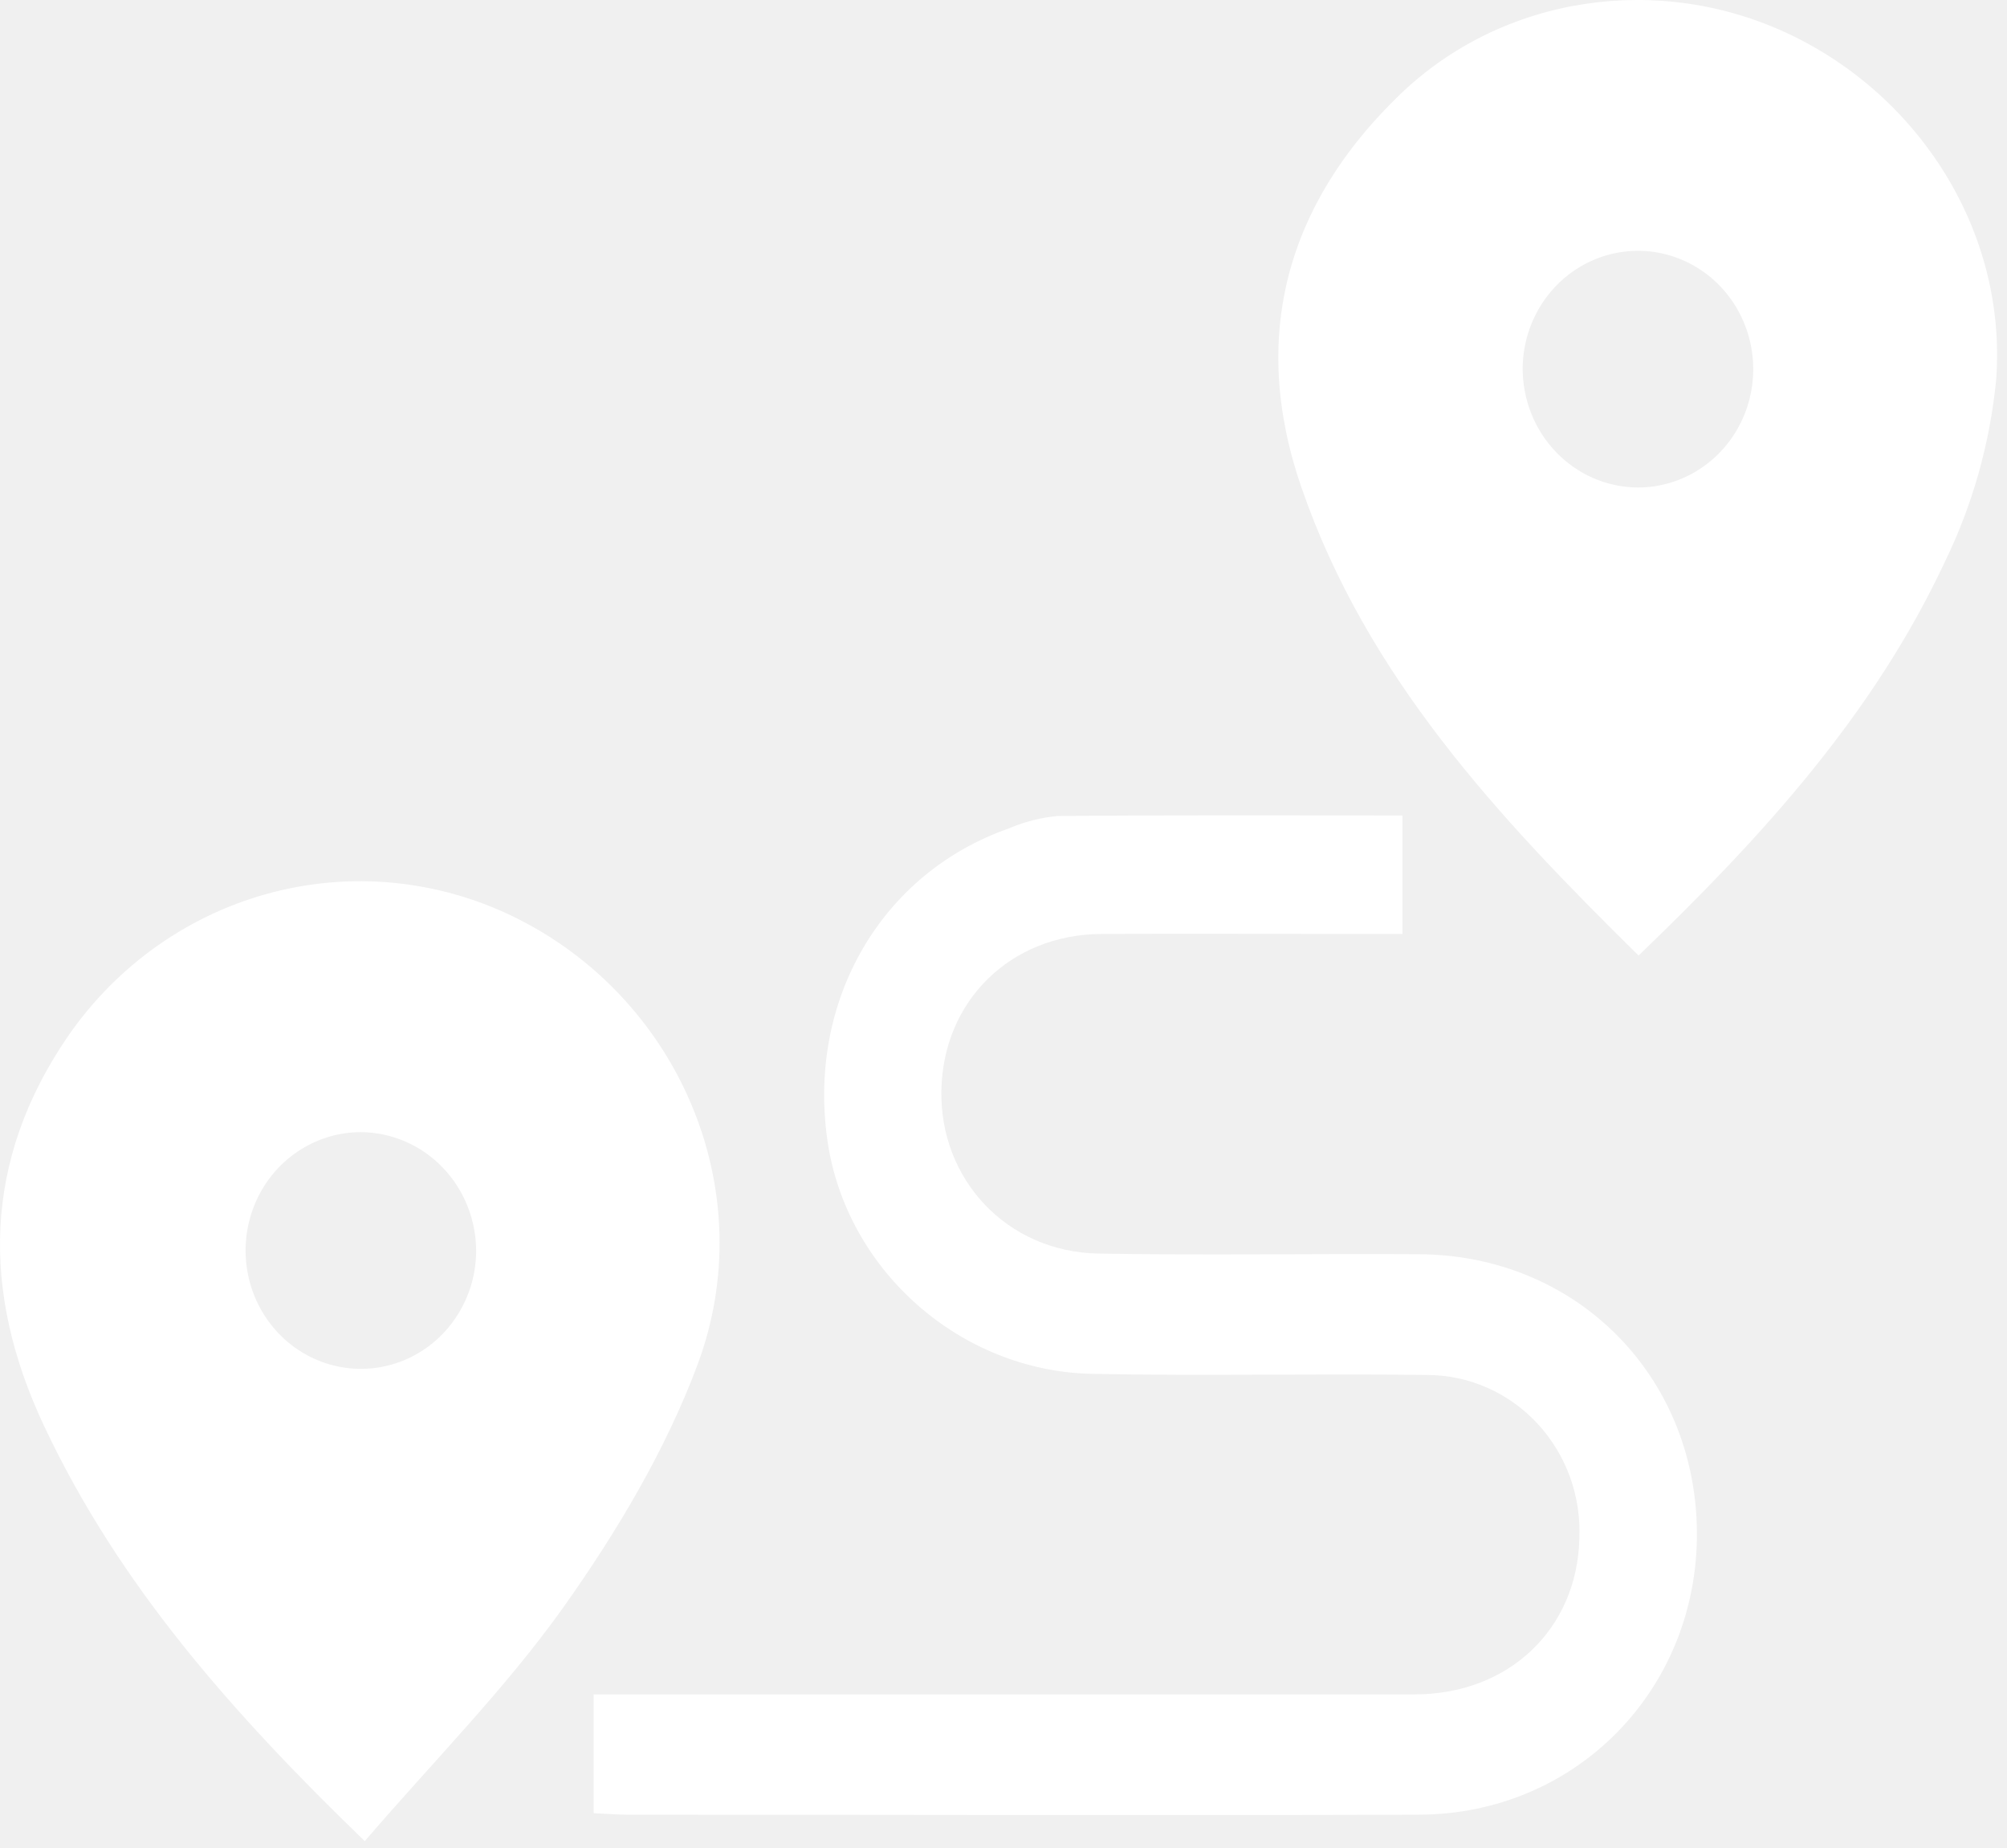
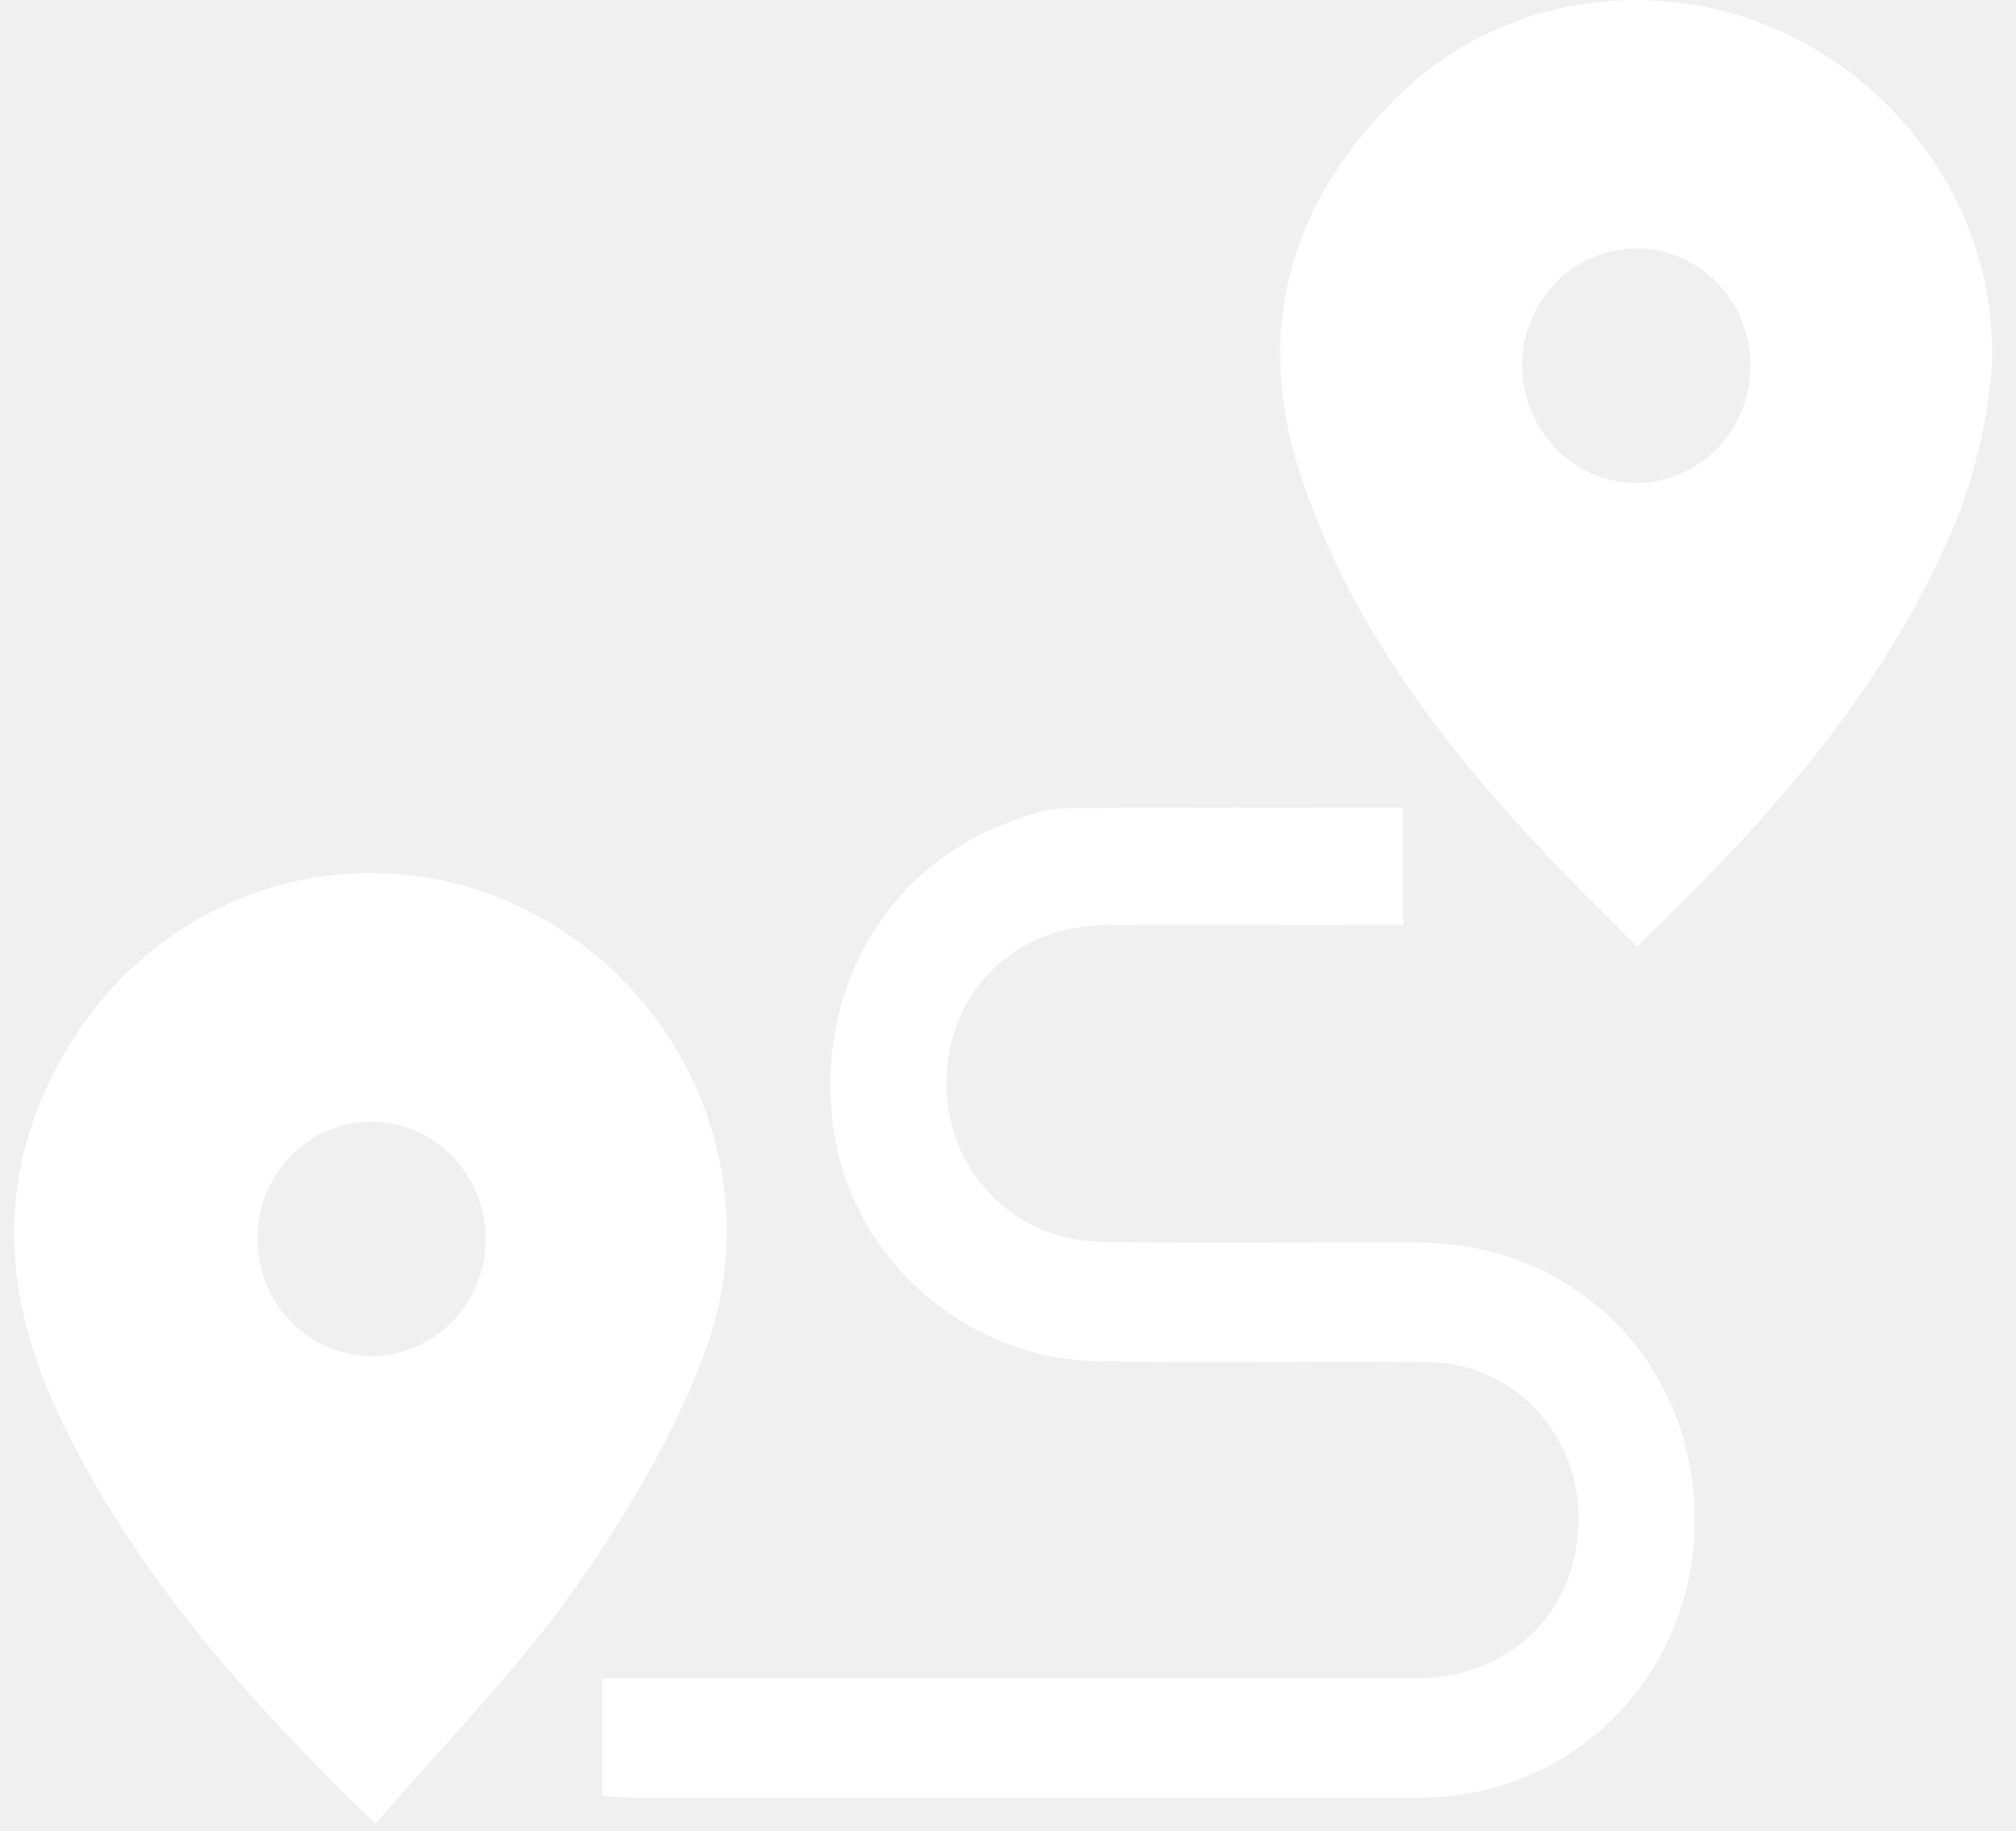
- <svg xmlns="http://www.w3.org/2000/svg" width="63" height="58" viewBox="0 0 63 58" fill="none">
+ <svg xmlns="http://www.w3.org/2000/svg" width="65" height="59" viewBox="0 0 63 58" fill="none">
  <path d="M11.45 57.795C7.285 53.77 3.73 49.746 1.385 44.765C-0.6 40.55 -0.538 36.425 2.135 32.526C3.696 30.266 5.997 28.658 8.618 27.996C11.239 27.334 14.004 27.663 16.409 28.922C21.399 31.528 23.901 37.474 21.892 42.849C20.885 45.54 19.356 48.098 17.695 50.44C15.86 53.021 13.603 55.287 11.45 57.795ZM11.335 35.539C10.621 35.538 9.923 35.753 9.328 36.158C8.733 36.563 8.268 37.139 7.992 37.815C7.715 38.49 7.639 39.234 7.774 39.954C7.908 40.673 8.246 41.336 8.747 41.858C9.247 42.381 9.886 42.74 10.585 42.89C11.283 43.041 12.009 42.976 12.672 42.704C13.334 42.432 13.904 41.965 14.308 41.361C14.713 40.758 14.935 40.045 14.946 39.312C14.951 38.821 14.861 38.333 14.682 37.877C14.502 37.42 14.237 37.005 13.901 36.655C13.565 36.304 13.165 36.025 12.724 35.834C12.282 35.642 11.809 35.542 11.33 35.539H11.335Z" fill="white" />
  <path d="M51.435 29.995C47.025 25.654 42.907 21.239 40.856 15.313C39.212 10.57 40.393 6.387 43.941 2.971C47.182 -0.151 52.075 -0.857 56.147 1.064C60.27 3.011 63.007 7.297 62.659 11.928C62.464 13.919 61.917 15.858 61.044 17.648C58.805 22.432 55.321 26.26 51.435 29.995ZM51.404 15.303C52.117 15.306 52.816 15.091 53.411 14.687C54.007 14.283 54.472 13.707 54.75 13.032C55.027 12.357 55.104 11.612 54.97 10.892C54.836 10.172 54.498 9.509 53.998 8.986C53.498 8.463 52.859 8.104 52.16 7.953C51.462 7.802 50.735 7.867 50.072 8.139C49.41 8.41 48.84 8.878 48.435 9.481C48.03 10.085 47.808 10.798 47.797 11.53C47.792 12.021 47.881 12.509 48.06 12.964C48.238 13.42 48.503 13.835 48.838 14.185C49.173 14.536 49.572 14.815 50.012 15.007C50.452 15.199 50.925 15.299 51.404 15.303V15.303Z" fill="white" />
  <path d="M18.635 56.918V53.188H20.164C28.245 53.188 36.326 53.188 44.407 53.188C47.369 53.188 49.505 51.13 49.576 48.306C49.606 47.644 49.506 46.983 49.281 46.362C49.056 45.742 48.711 45.174 48.267 44.694C47.823 44.214 47.289 43.83 46.697 43.567C46.105 43.303 45.468 43.166 44.823 43.162C41.315 43.114 37.801 43.197 34.288 43.127C30.123 43.044 26.561 39.857 25.975 35.815C25.338 31.415 27.656 27.409 31.669 26.005C32.158 25.794 32.676 25.663 33.205 25.615C36.787 25.582 40.369 25.598 44.024 25.598V29.318H42.513C39.859 29.318 37.206 29.3 34.553 29.318C31.71 29.343 29.606 31.423 29.55 34.222C29.493 37.022 31.605 39.301 34.484 39.351C37.831 39.409 41.177 39.351 44.529 39.371C49.461 39.391 53.229 43.162 53.266 48.089C53.303 53.017 49.488 56.953 44.532 56.965C36.245 56.991 27.962 56.965 19.676 56.965C19.394 56.963 19.113 56.94 18.635 56.918Z" fill="white" />
</svg>
